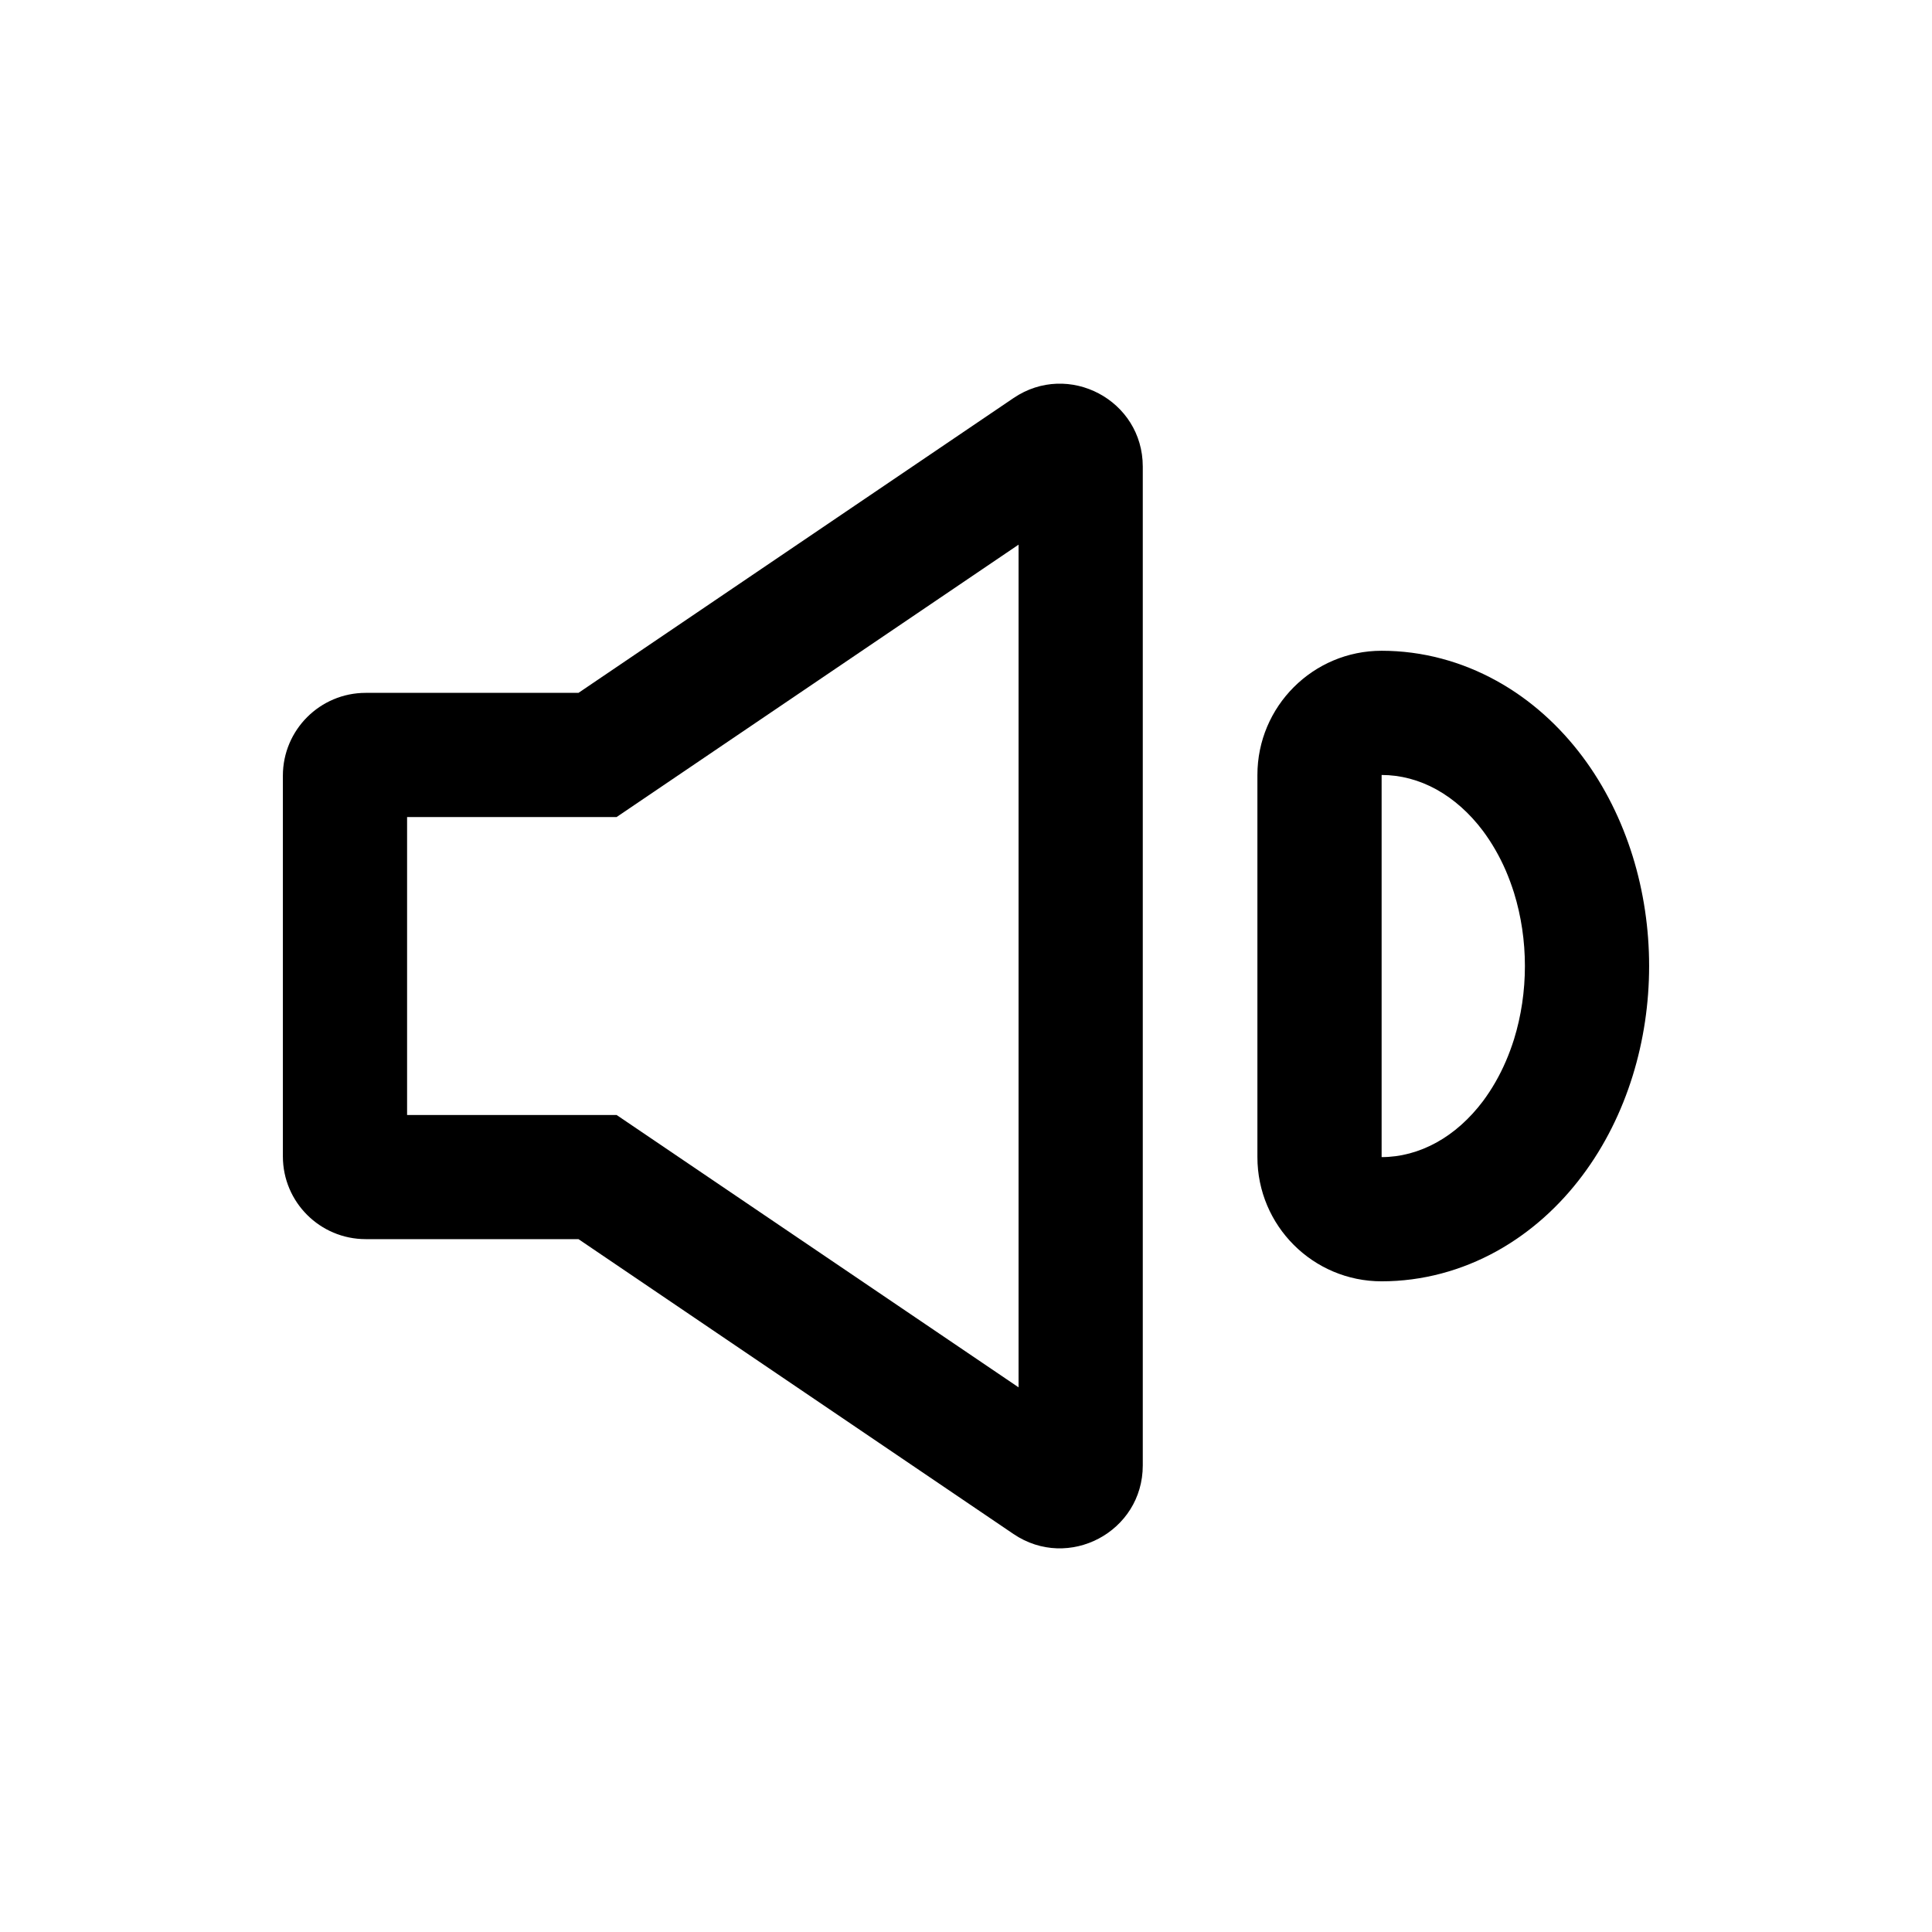
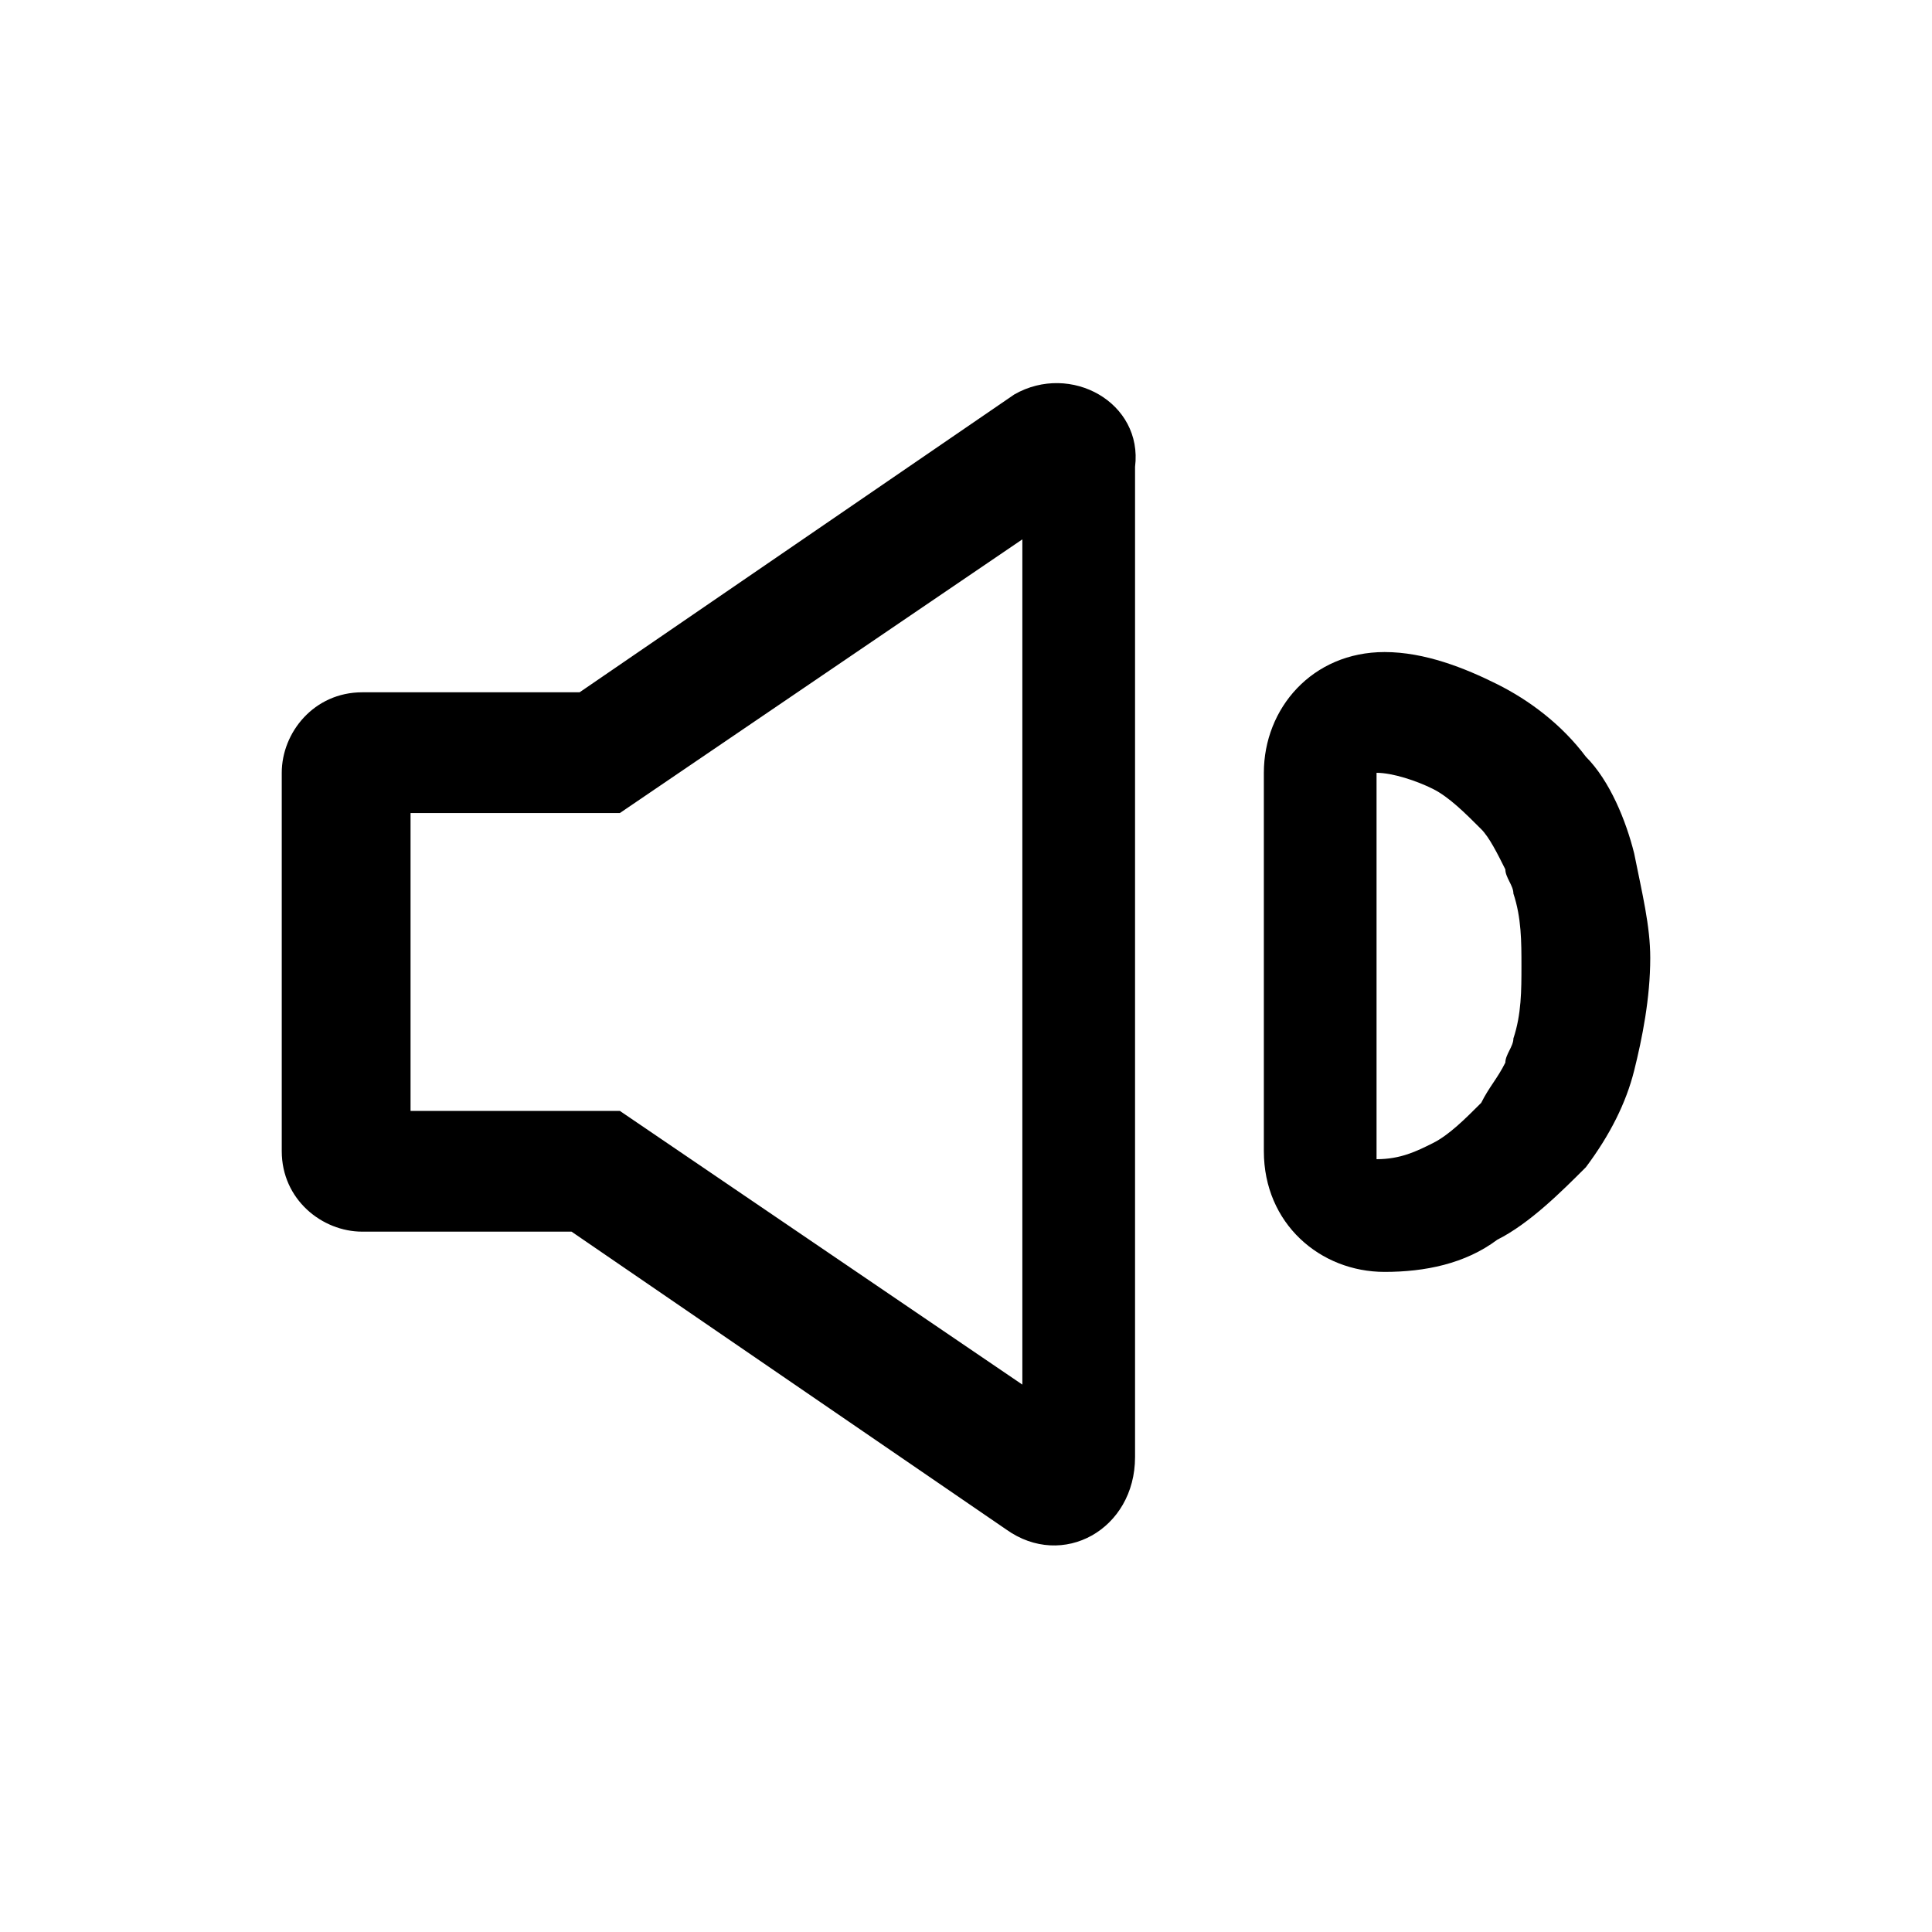
<svg xmlns="http://www.w3.org/2000/svg" width="24" height="24" viewBox="0 0 24 24" fill="none">
-   <path fill-rule="evenodd" clip-rule="evenodd" d="M7.66 13.851L12.653 17.234V6.766L7.659 10.15H5.057V13.851H7.66ZM7.186 8.607H4.543C3.975 8.607 3.514 9.068 3.514 9.636V14.365C3.514 14.933 3.975 15.393 4.543 15.393H7.186L12.59 19.056C13.273 19.518 14.196 19.029 14.196 18.204V5.796C14.196 4.971 13.273 4.482 12.59 4.945L7.186 8.607Z" fill="black" />
-   <path fill-rule="evenodd" clip-rule="evenodd" d="M17.163 15.917C16.311 15.917 15.62 15.226 15.62 14.374V9.627C15.62 8.775 16.311 8.084 17.163 8.084C17.672 8.084 18.159 8.219 18.59 8.457C19.018 8.693 19.375 9.022 19.656 9.396C19.937 9.77 20.144 10.194 20.281 10.634C20.418 11.075 20.486 11.539 20.486 12C20.486 12.462 20.418 12.925 20.281 13.366C20.144 13.807 19.937 14.23 19.656 14.604C19.375 14.979 19.018 15.307 18.59 15.544C18.159 15.782 17.672 15.917 17.163 15.917ZM17.163 14.374C17.396 14.374 17.628 14.312 17.844 14.193C18.06 14.074 18.256 13.899 18.422 13.679C18.532 13.531 18.628 13.365 18.706 13.184C18.744 13.096 18.778 13.004 18.808 12.909C18.897 12.621 18.943 12.312 18.943 12C18.943 11.689 18.897 11.38 18.808 11.092C18.778 10.997 18.744 10.905 18.706 10.816C18.628 10.636 18.532 10.47 18.422 10.322C18.256 10.101 18.06 9.927 17.844 9.807C17.628 9.688 17.396 9.627 17.163 9.627V14.374Z" fill="black" />
+   <path d="M12.6 4.9L7.2 8.6H4.5C3.9 8.6 3.5 9.1 3.5 9.6V14.3C3.5 14.9 4 15.3 4.5 15.3H7.1L12.5 19C13.2 19.5 14.1 19 14.1 18.1V5.8C14.2 5 13.3 4.5 12.6 4.9ZM12.7 17.2L7.7 13.8H5.1V10.1H7.7L12.7 6.7V17.2ZM20.3 10.6C20.2 10.2 20 9.7 19.7 9.4C19.4 9 19 8.7 18.6 8.5C18.2 8.3 17.7 8.1 17.2 8.1C16.3 8.1 15.7 8.8 15.7 9.6V14.3C15.7 15.2 16.4 15.8 17.2 15.8C17.7 15.8 18.2 15.7 18.6 15.4C19 15.2 19.4 14.8 19.7 14.5C20 14.1 20.2 13.7 20.3 13.3C20.4 12.9 20.5 12.4 20.5 11.9C20.5 11.5 20.4 11.1 20.3 10.6ZM18.8 12.9C18.8 13 18.7 13.1 18.7 13.2C18.6 13.4 18.5 13.5 18.4 13.7C18.2 13.9 18 14.1 17.8 14.2C17.6 14.3 17.4 14.4 17.1 14.4V9.6C17.3 9.6 17.6 9.7 17.8 9.8C18 9.9 18.2 10.1 18.4 10.3C18.5 10.4 18.6 10.6 18.7 10.8C18.7 10.9 18.8 11 18.8 11.1C18.9 11.4 18.9 11.7 18.9 12C18.9 12.3 18.9 12.6 18.8 12.9Z" fill="black" />
</svg>
